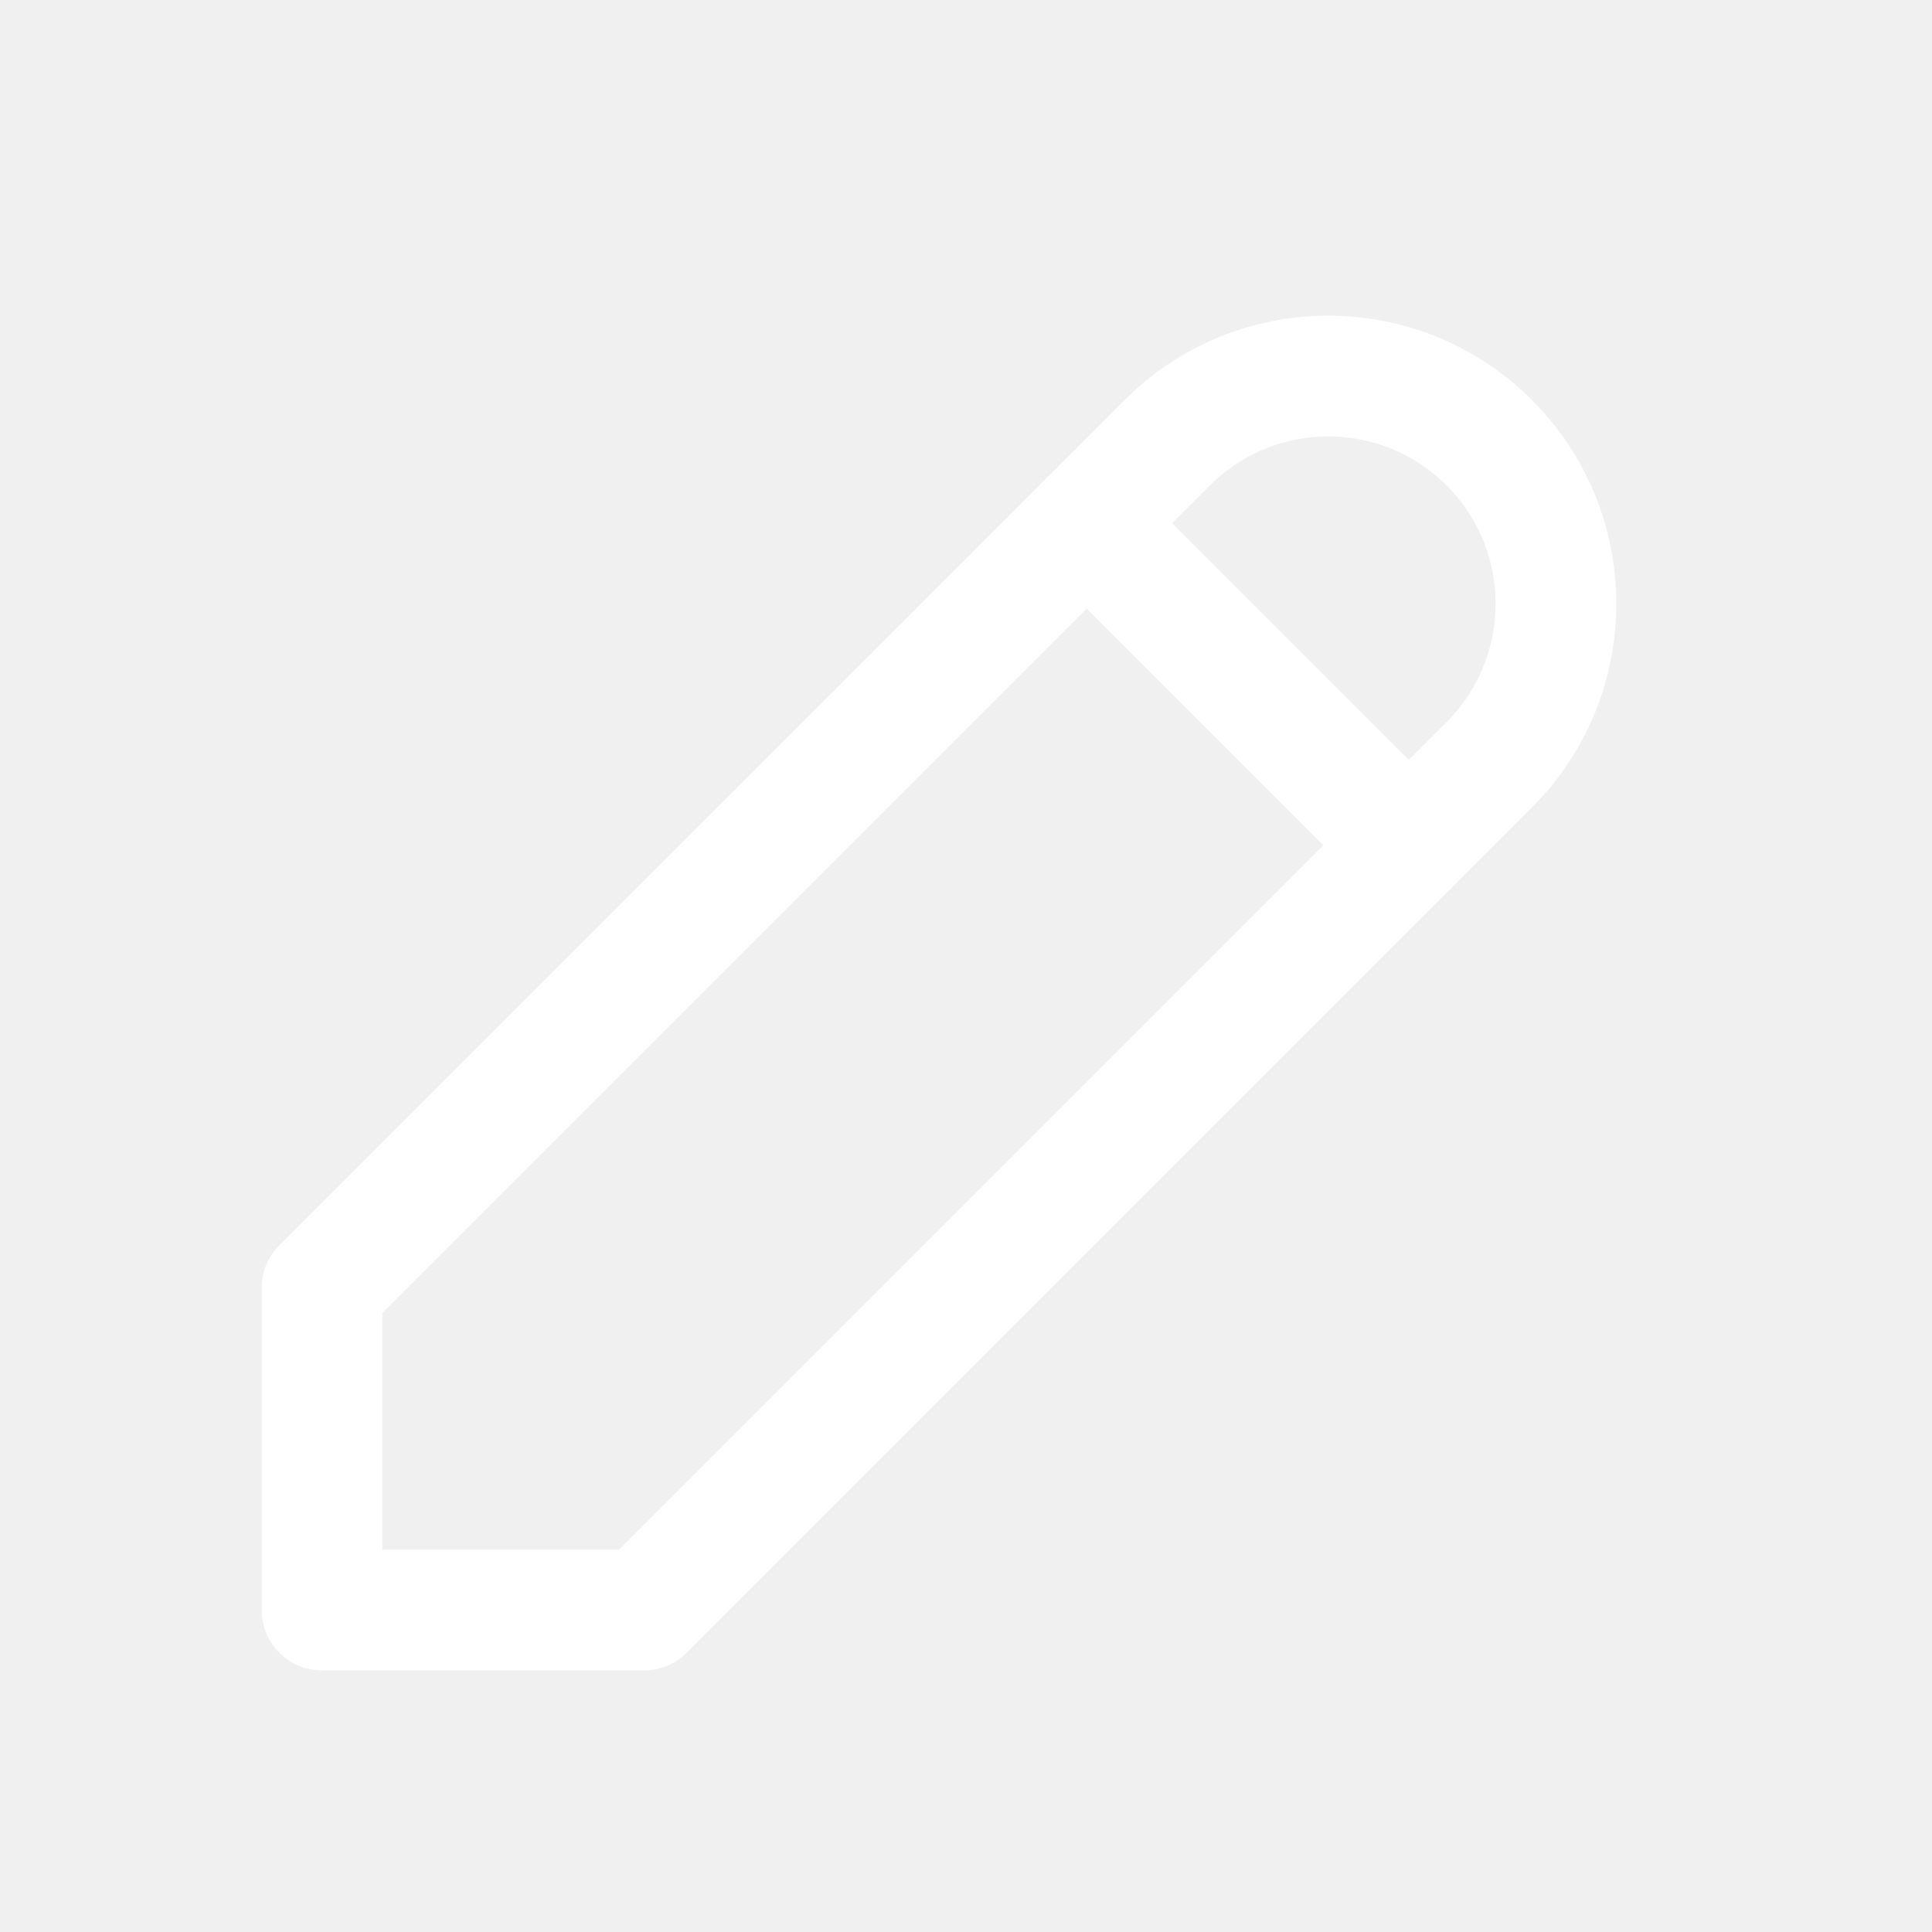
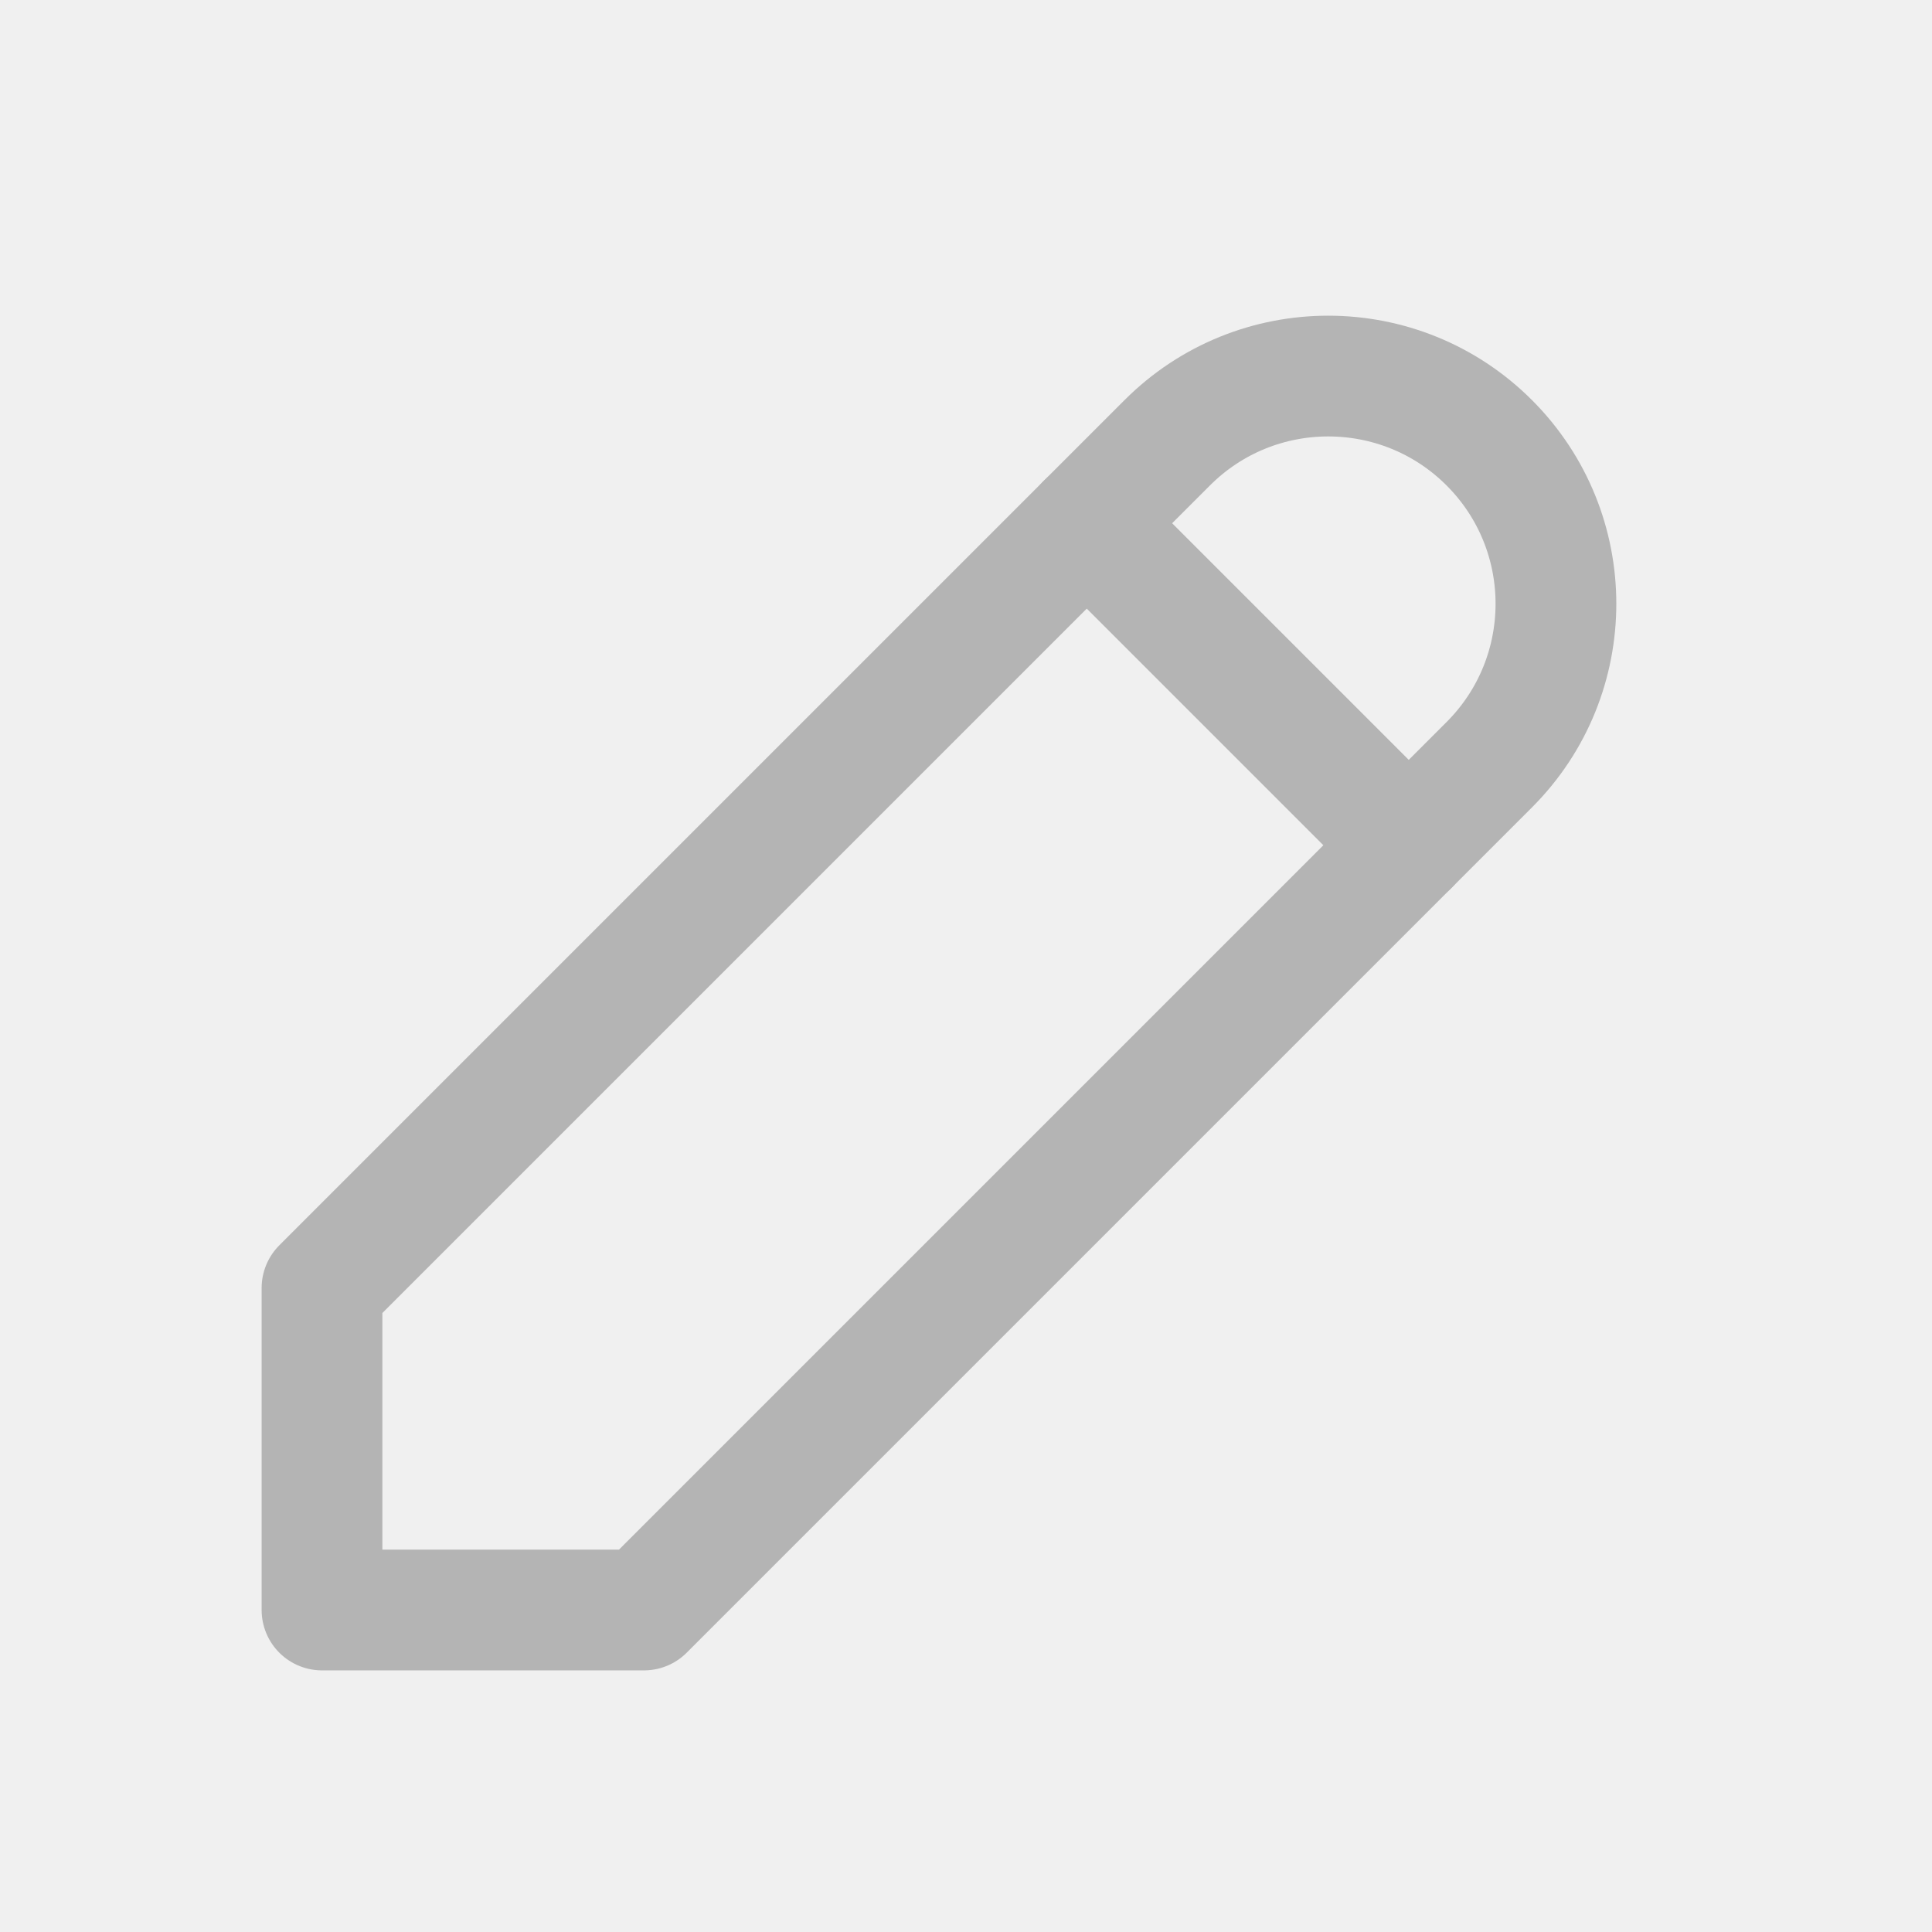
- <svg xmlns="http://www.w3.org/2000/svg" viewBox="0 0 24 24" fill="none" stroke="white" stroke-linecap="round" stroke-linejoin="round" width="48" height="48" stroke-width="1.5">
+ <svg xmlns="http://www.w3.org/2000/svg" viewBox="0 0 24 24" fill="none" stroke="#b4b4b4" stroke-linecap="round" stroke-linejoin="round" width="48" height="48" stroke-width="1.5">
  <path d="M4 20h4l10.5 -10.5a2.828 2.828 0 1 0 -4 -4l-10.5 10.5v4" />
  <path d="M13.5 6.5l4 4" />
</svg>
